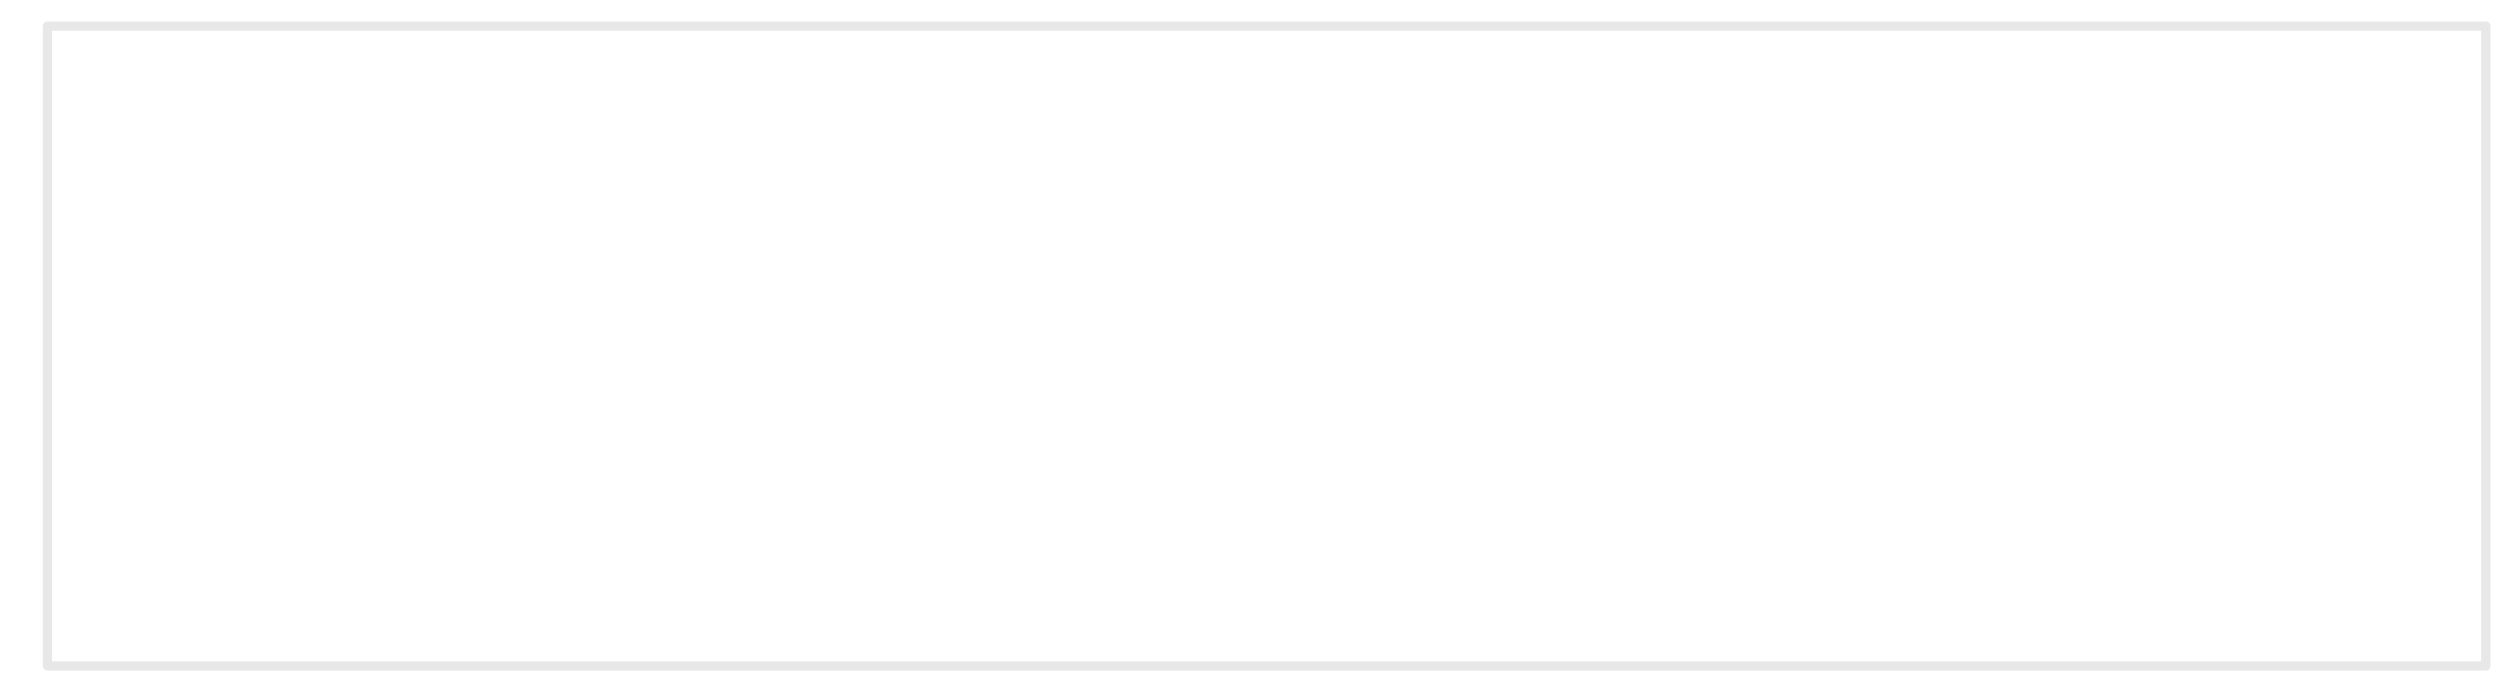
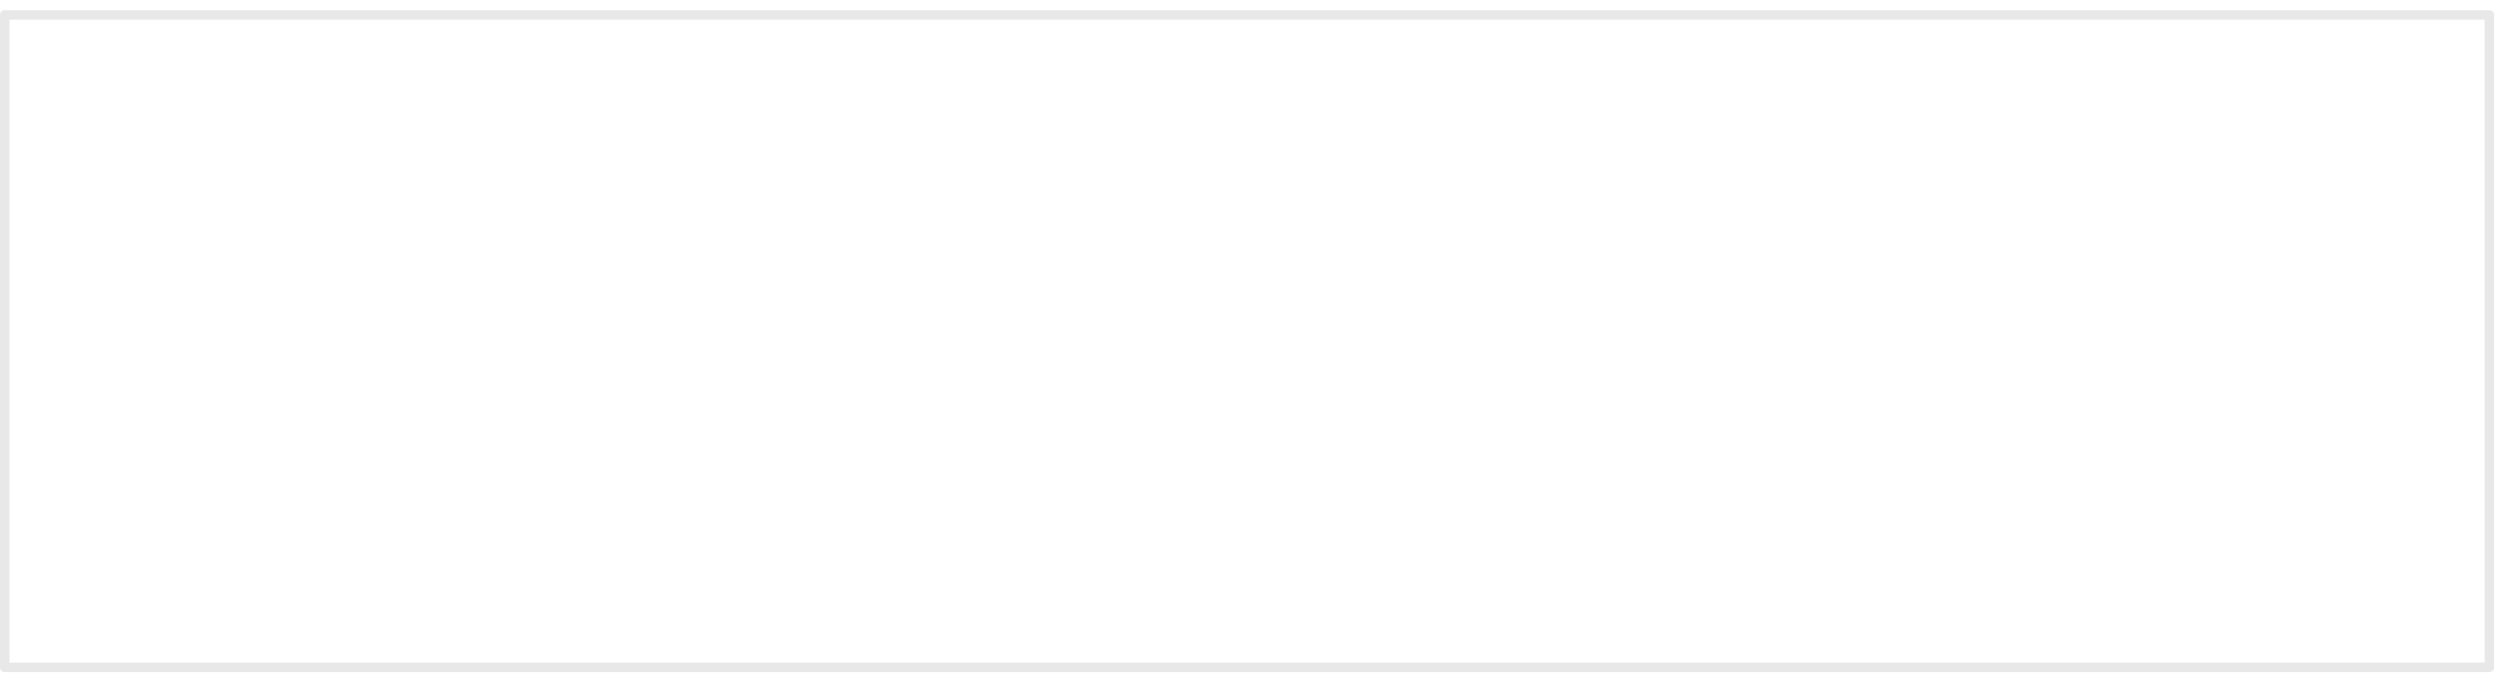
- <svg xmlns="http://www.w3.org/2000/svg" width="52" height="14" viewBox="0 0 52 14" fill="none">
-   <path d="M51.705 0.544H0.987V13.852H51.705V0.544Z" stroke="#E8E8E8" stroke-width="0.193" stroke-linejoin="round" />
+ <svg xmlns="http://www.w3.org/2000/svg" width="203" height="55" viewBox="0 0 203 55" fill="none">
+   <path d="M202.133 1.211H0.383V54.188H202.133V1.211Z" stroke="#E8E8E8" stroke-width="0.768" stroke-linejoin="round" />
</svg>
